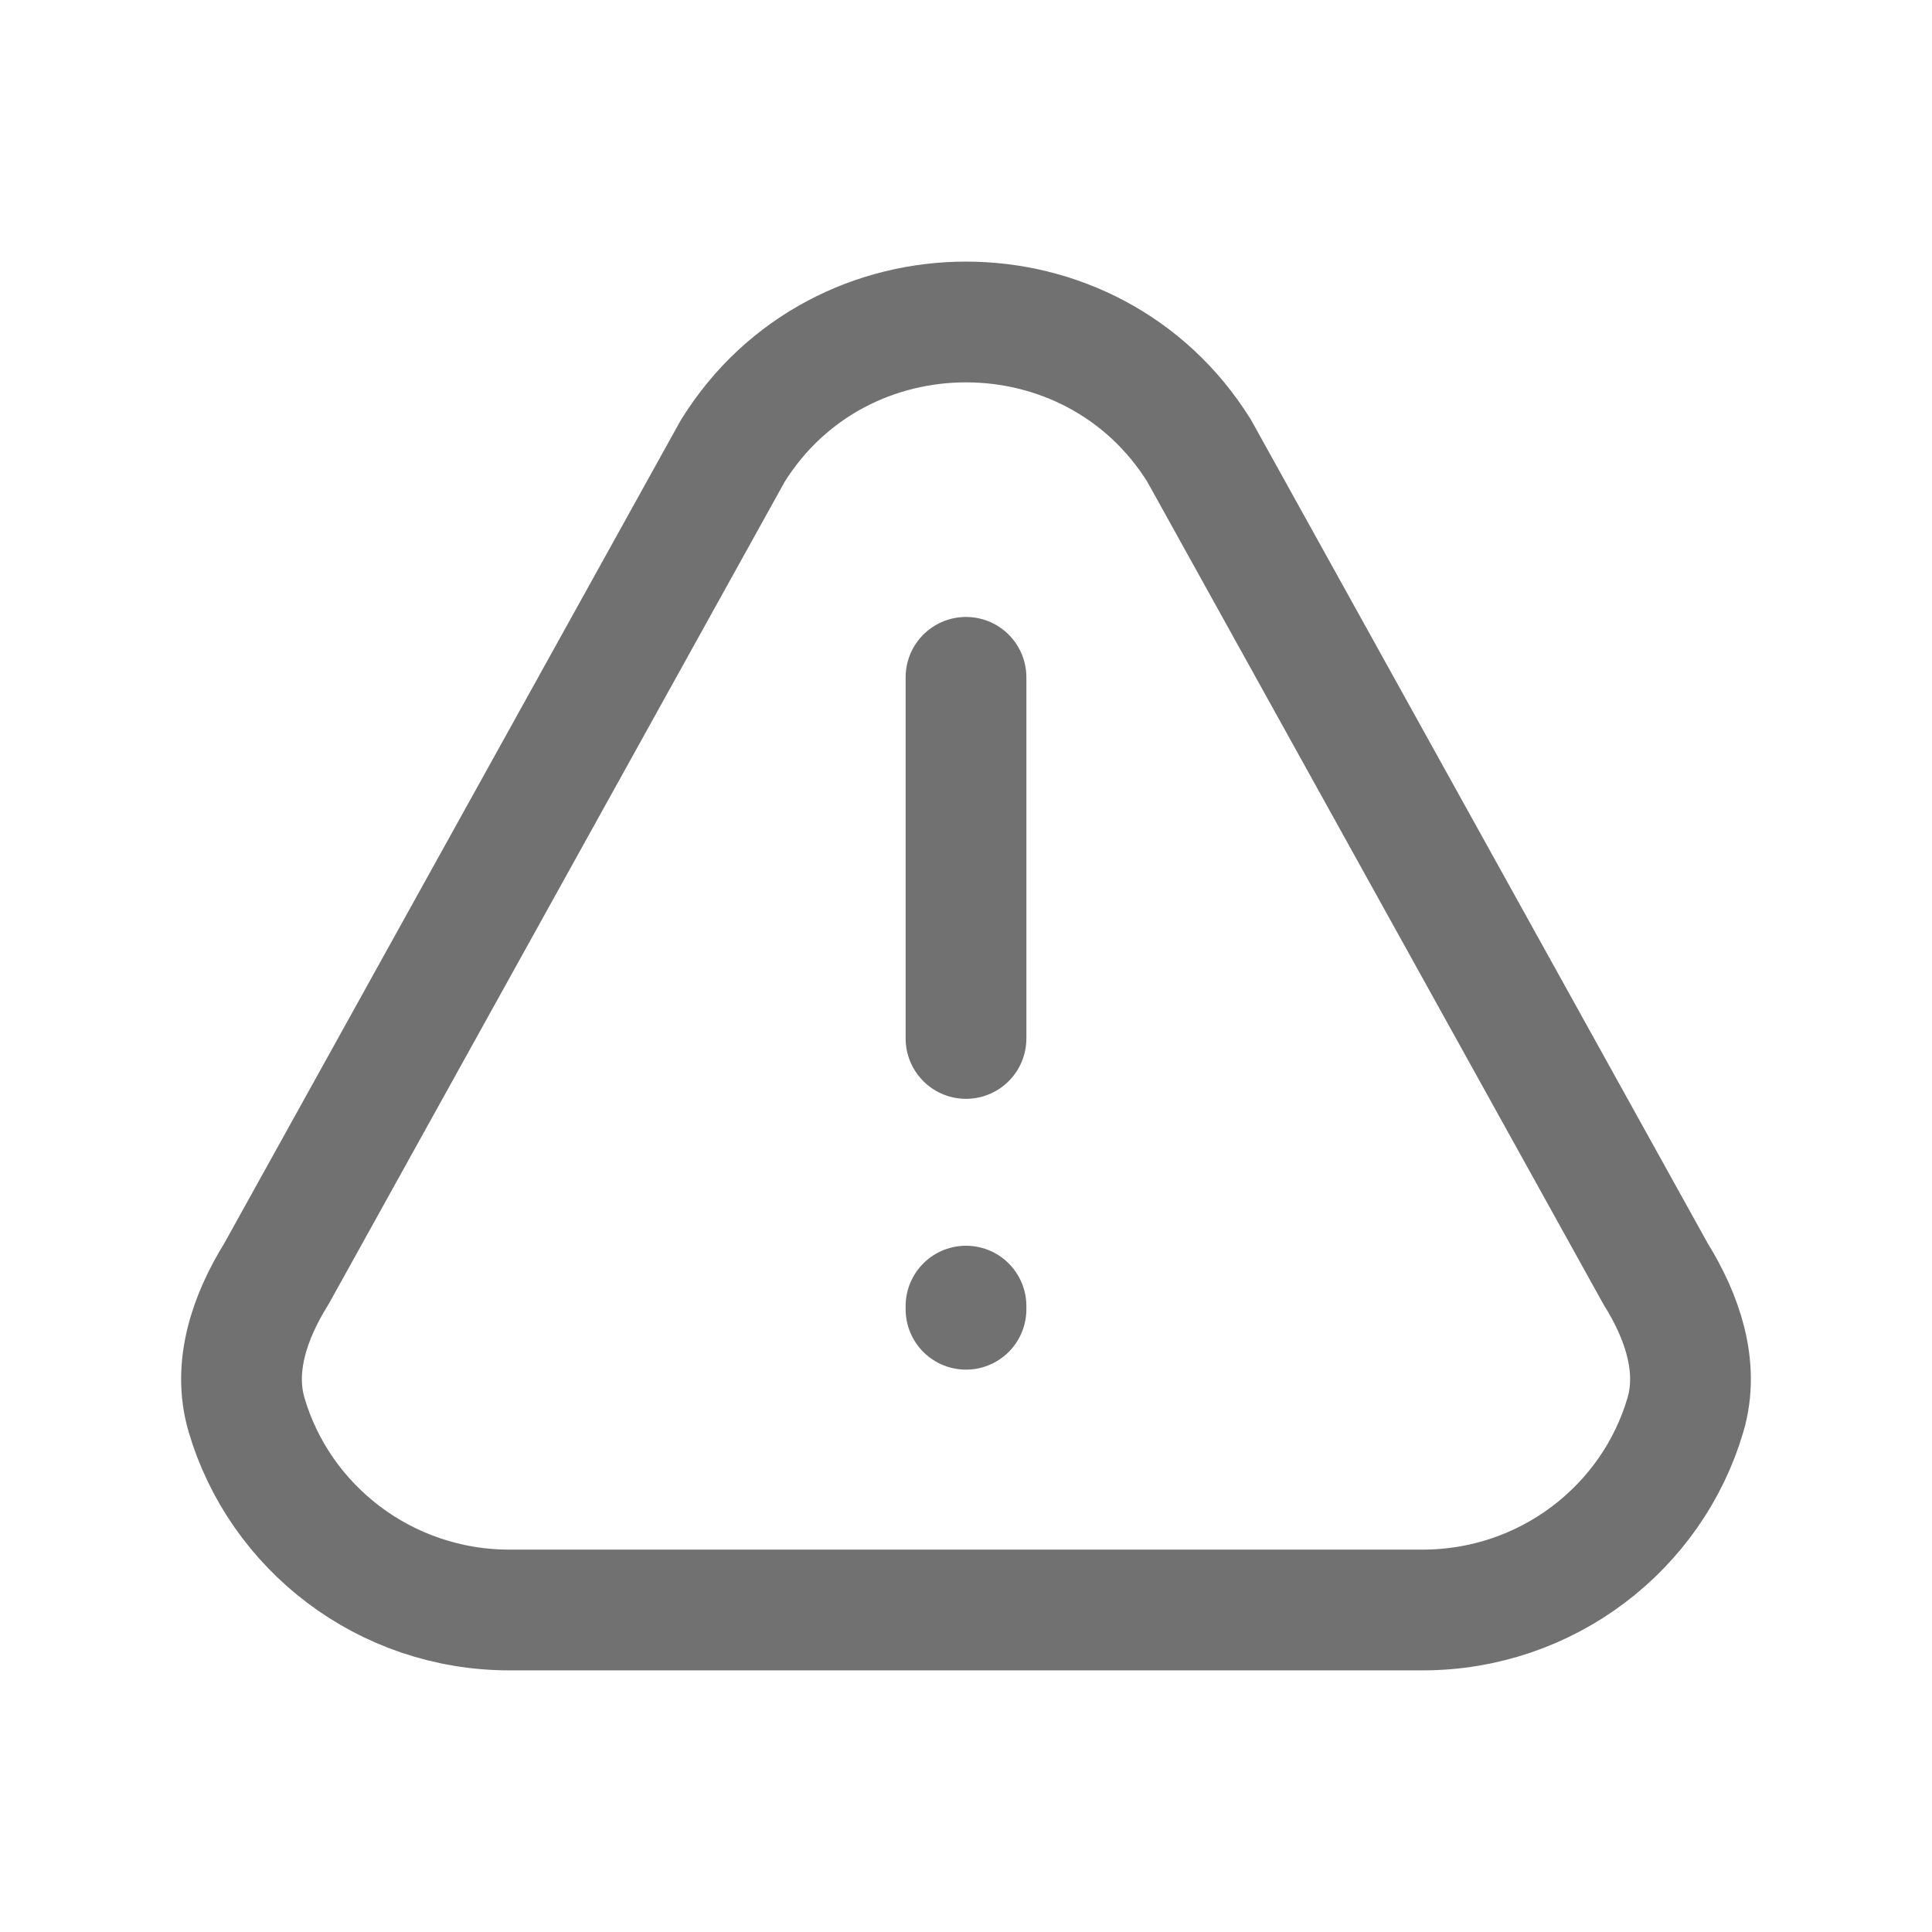
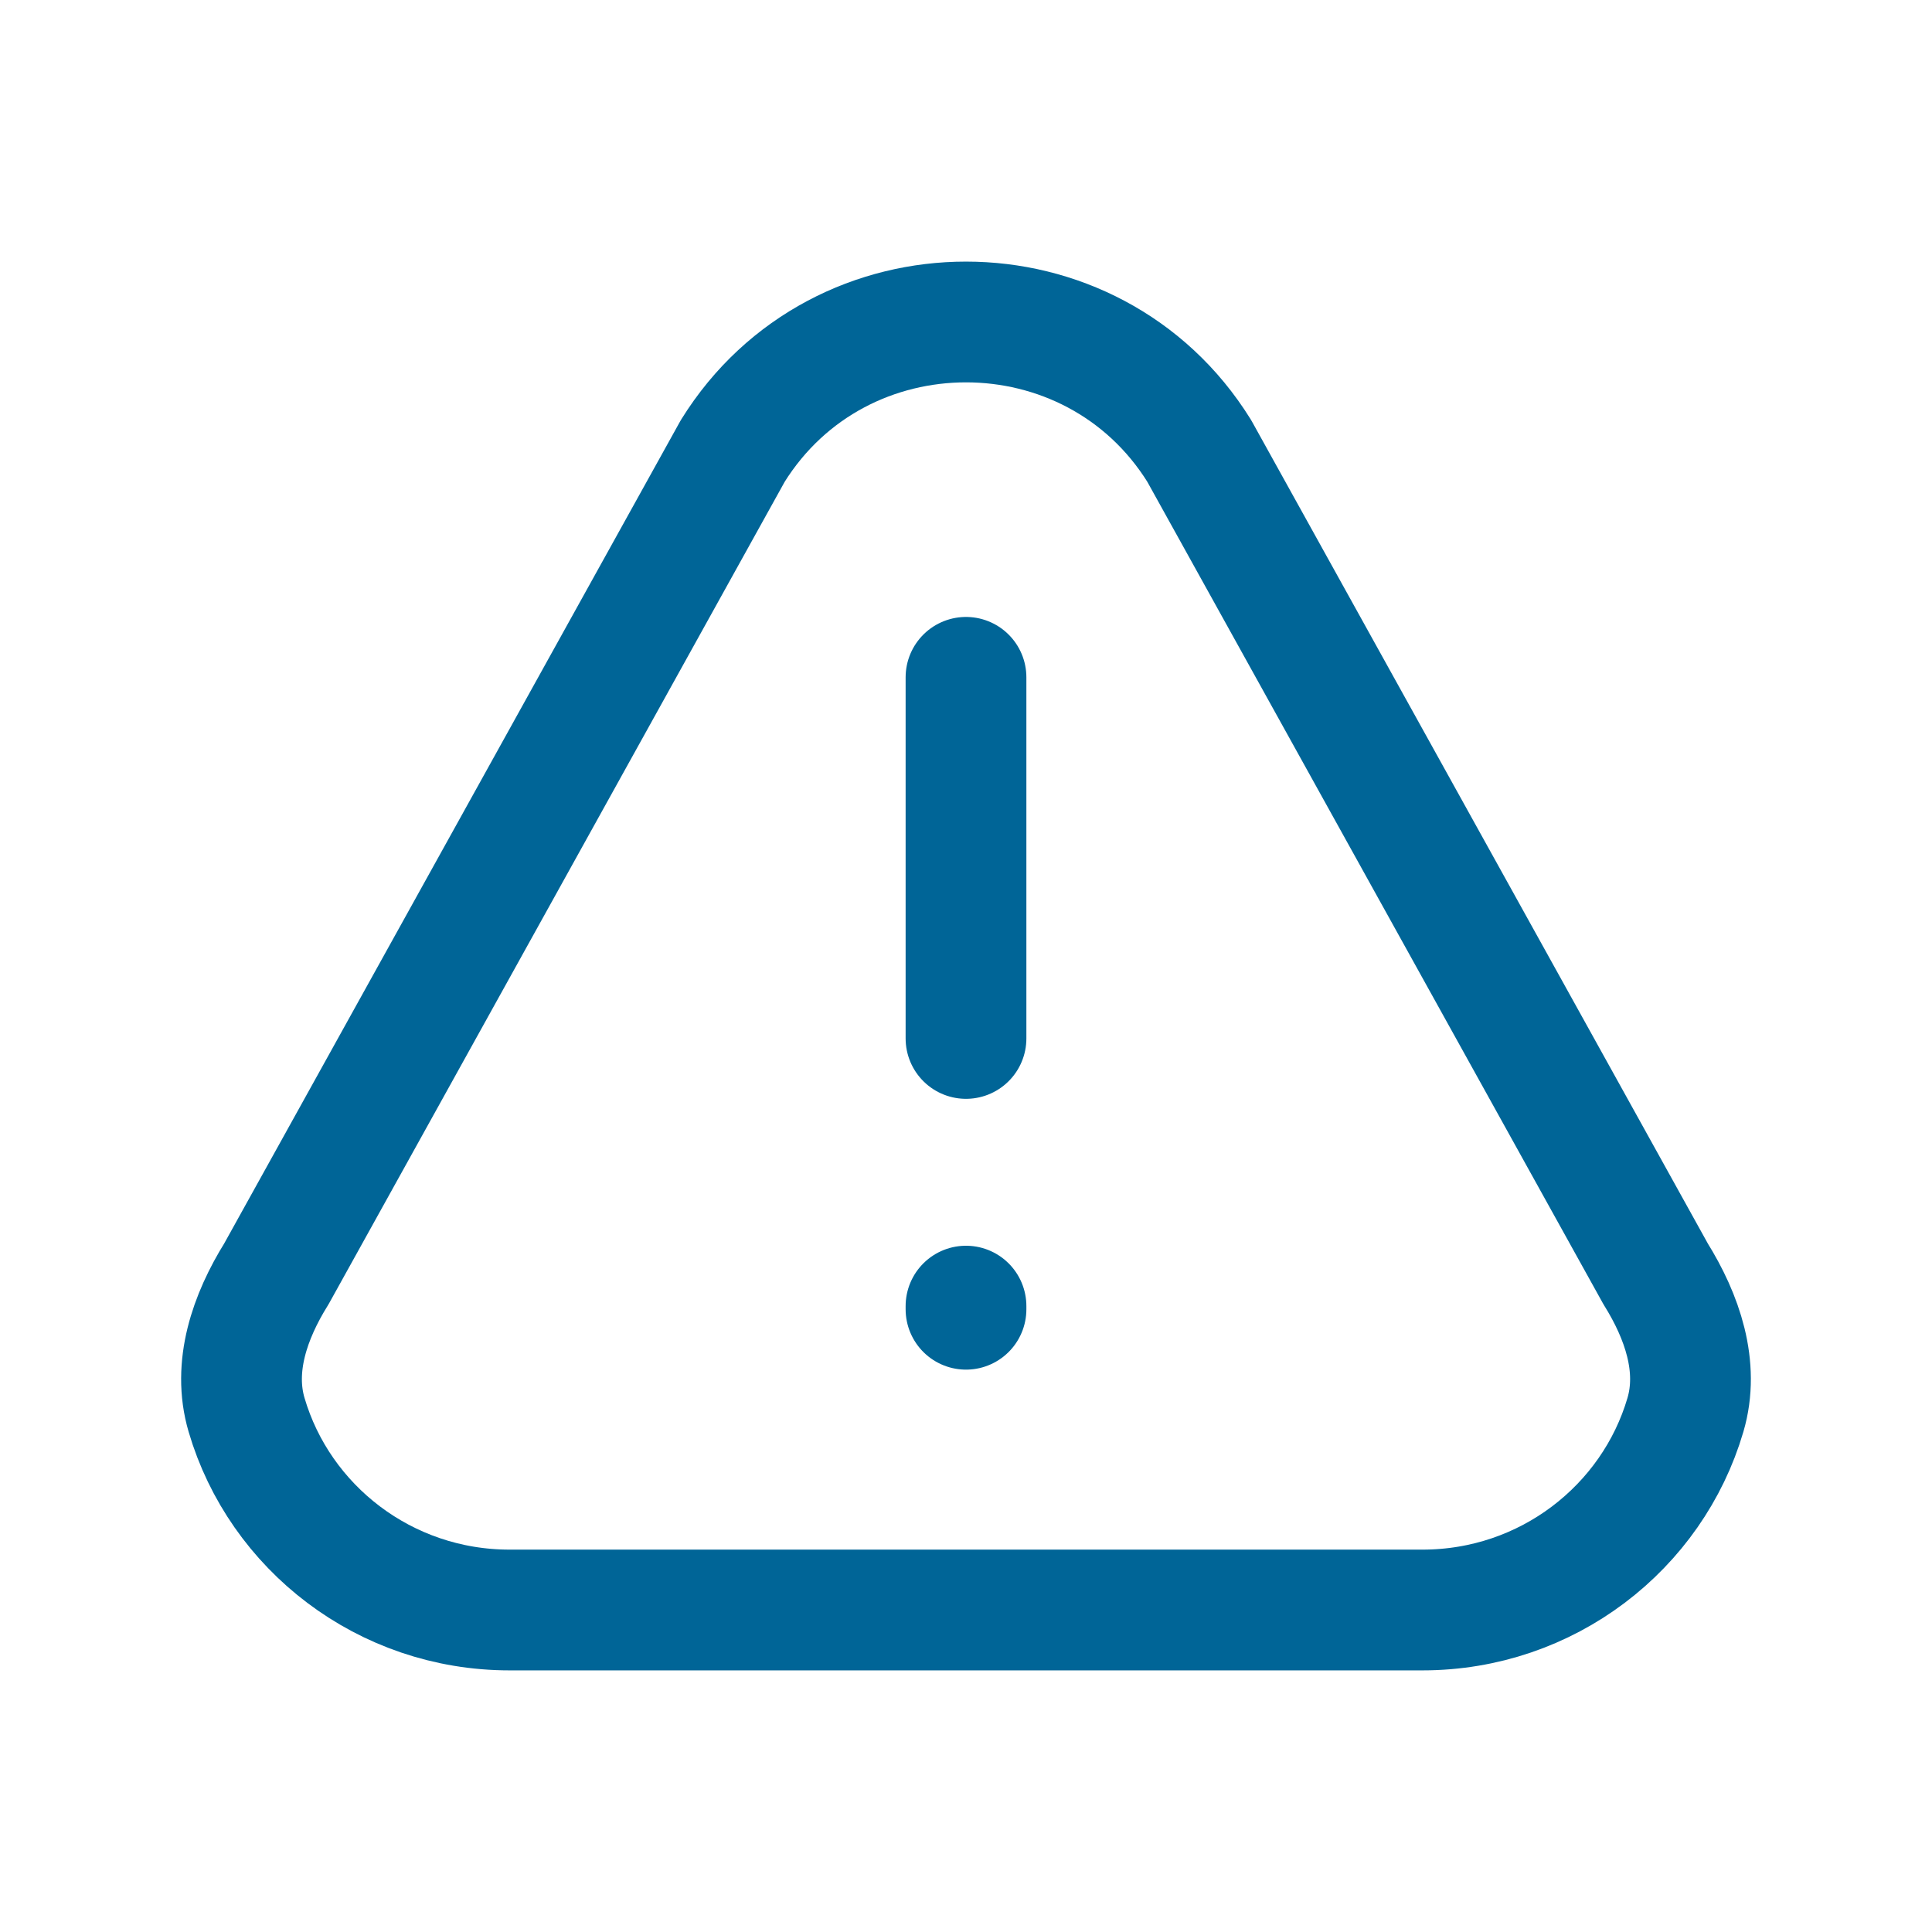
<svg xmlns="http://www.w3.org/2000/svg" width="24" height="24" viewBox="0 0 24 24" fill="none">
-   <path d="M12 12.9V8.414M12 16.225V16.264M17.67 20H6.33C4.781 20 3.474 18.976 3.063 17.576C2.887 16.978 3.103 16.355 3.433 15.825L9.103 5.601C10.431 3.466 13.569 3.466 14.897 5.601L20.567 15.825C20.897 16.355 21.113 16.978 20.937 17.576C20.526 18.976 19.219 20 17.67 20Z" stroke="#717171" stroke-width="1.5" stroke-linecap="round" stroke-linejoin="round" />
+   <path d="M12 12.9V8.414M12 16.225V16.264M17.67 20H6.33C4.781 20 3.474 18.976 3.063 17.576C2.887 16.978 3.103 16.355 3.433 15.825L9.103 5.601C10.431 3.466 13.569 3.466 14.897 5.601L20.567 15.825C20.897 16.355 21.113 16.978 20.937 17.576C20.526 18.976 19.219 20 17.67 20Z" stroke="#006597" stroke-width="1.5" stroke-linecap="round" stroke-linejoin="round" />
</svg>
